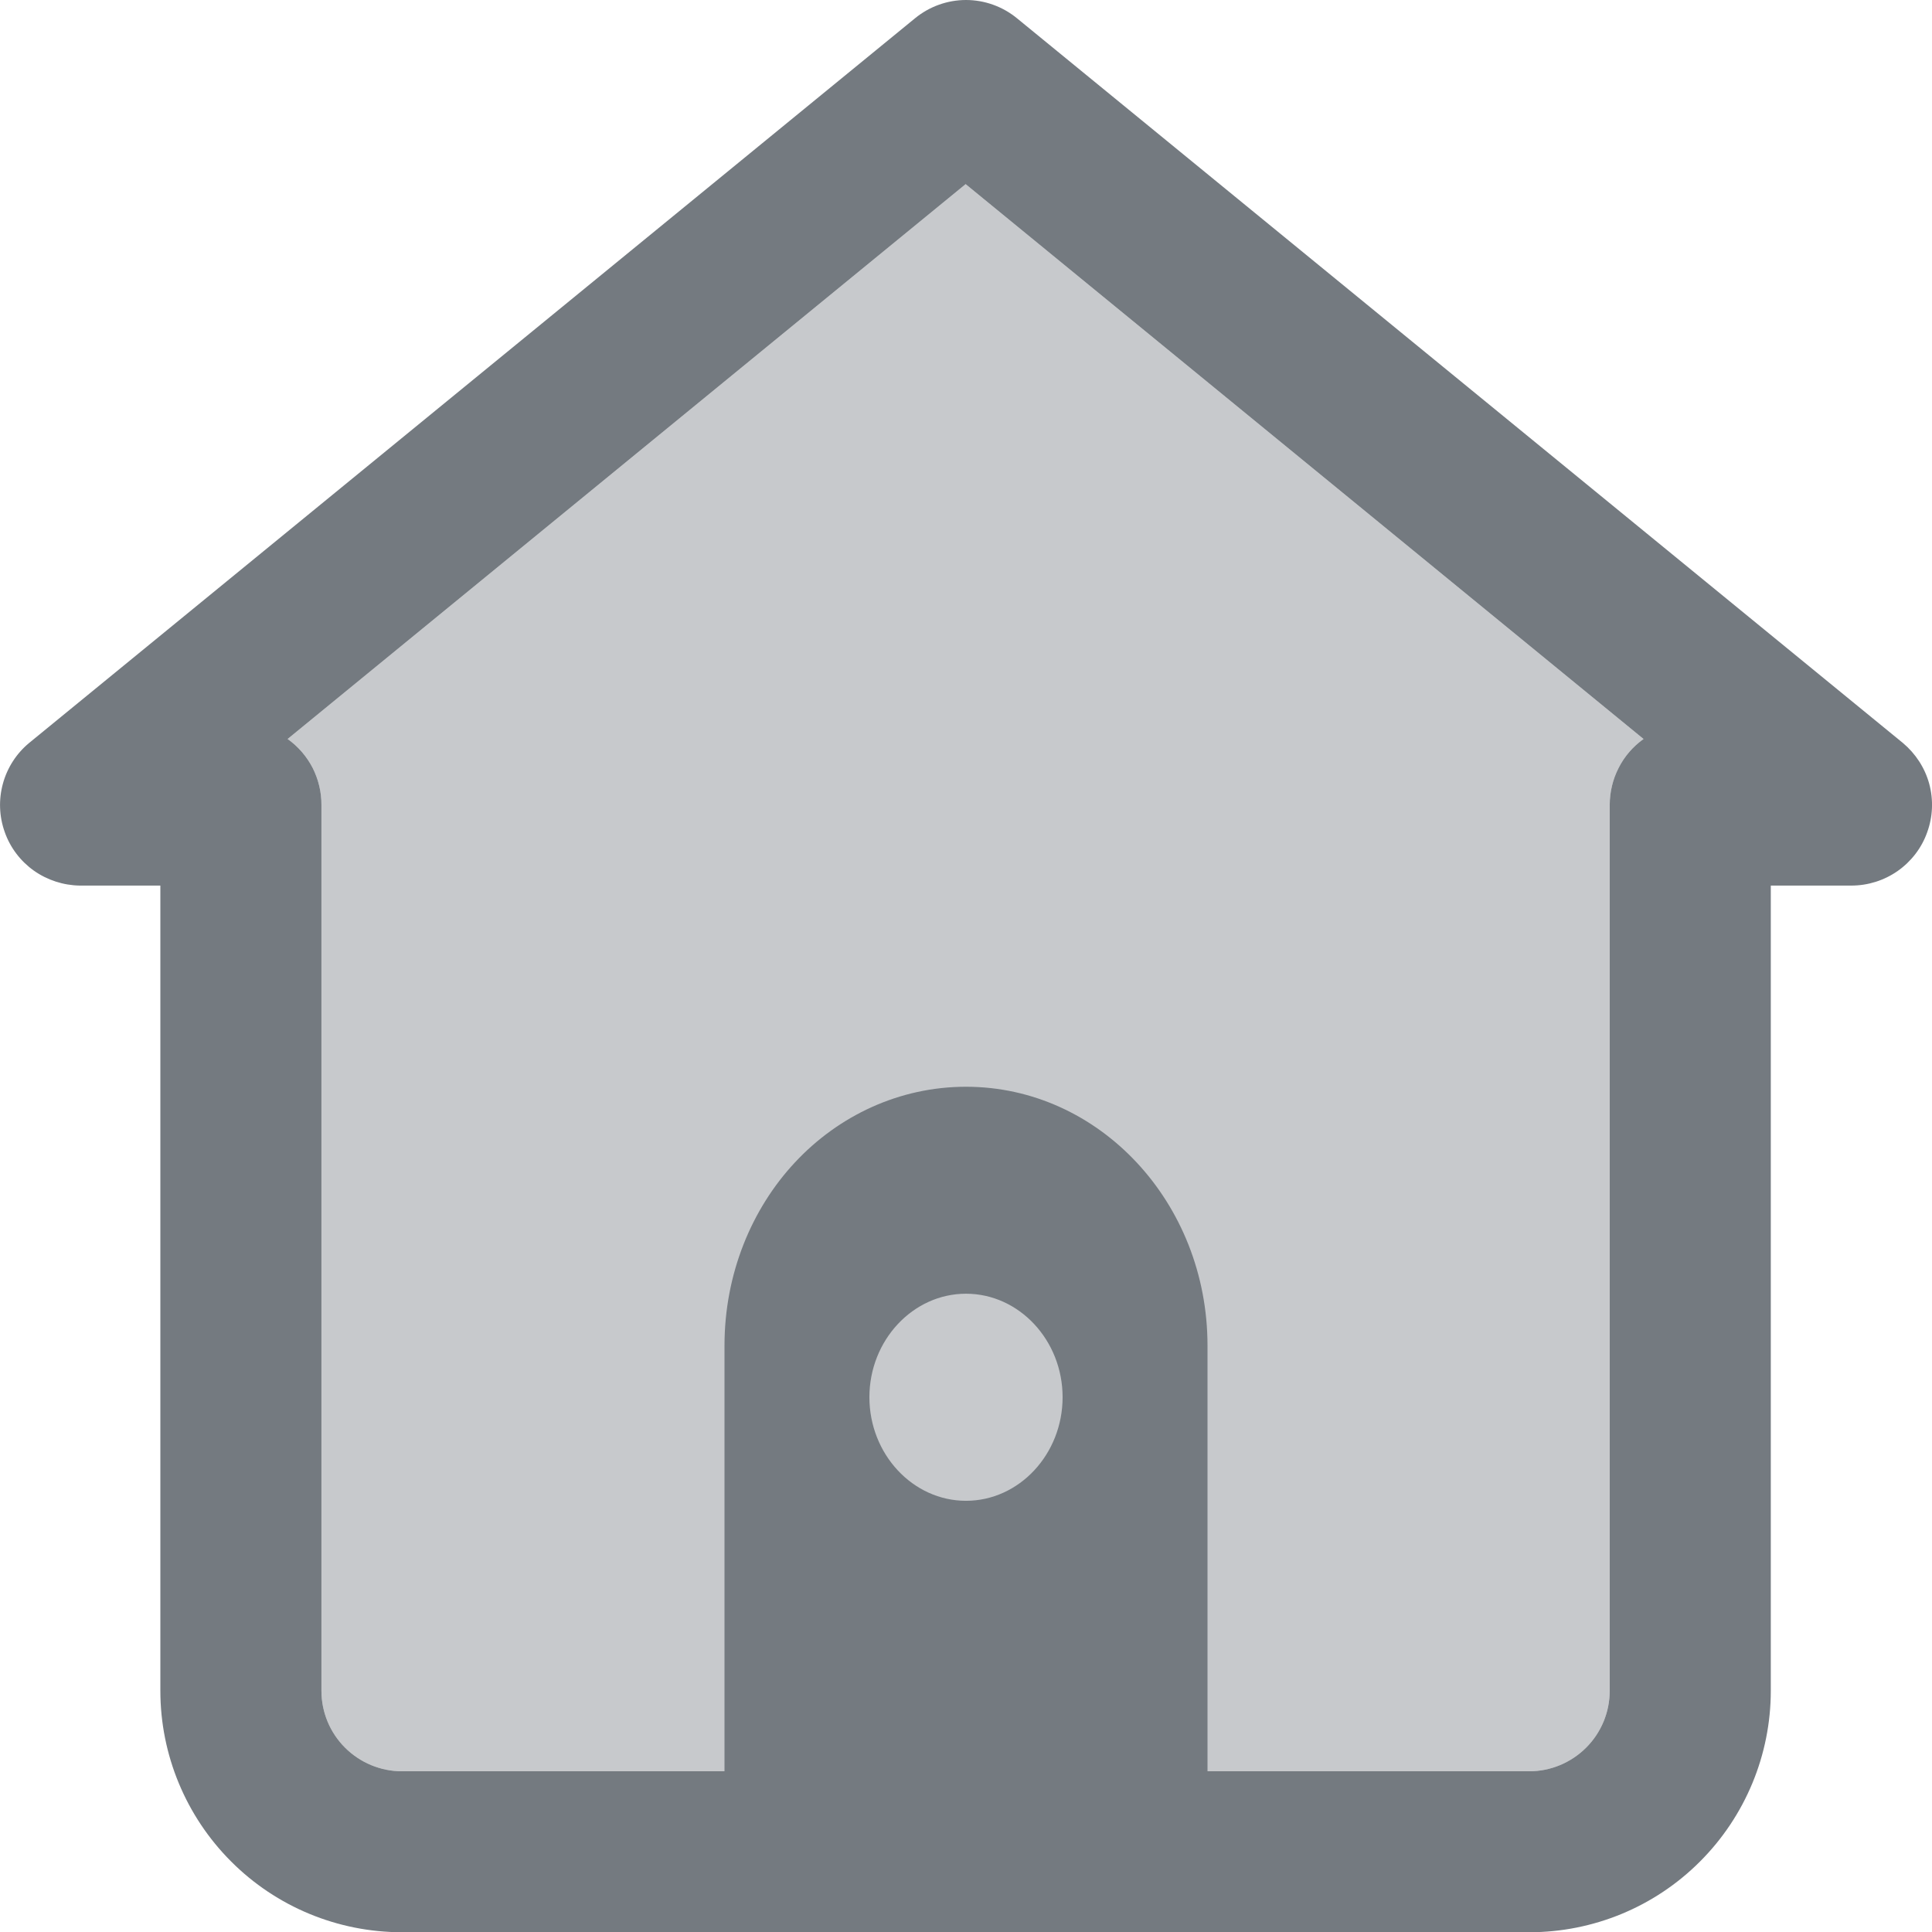
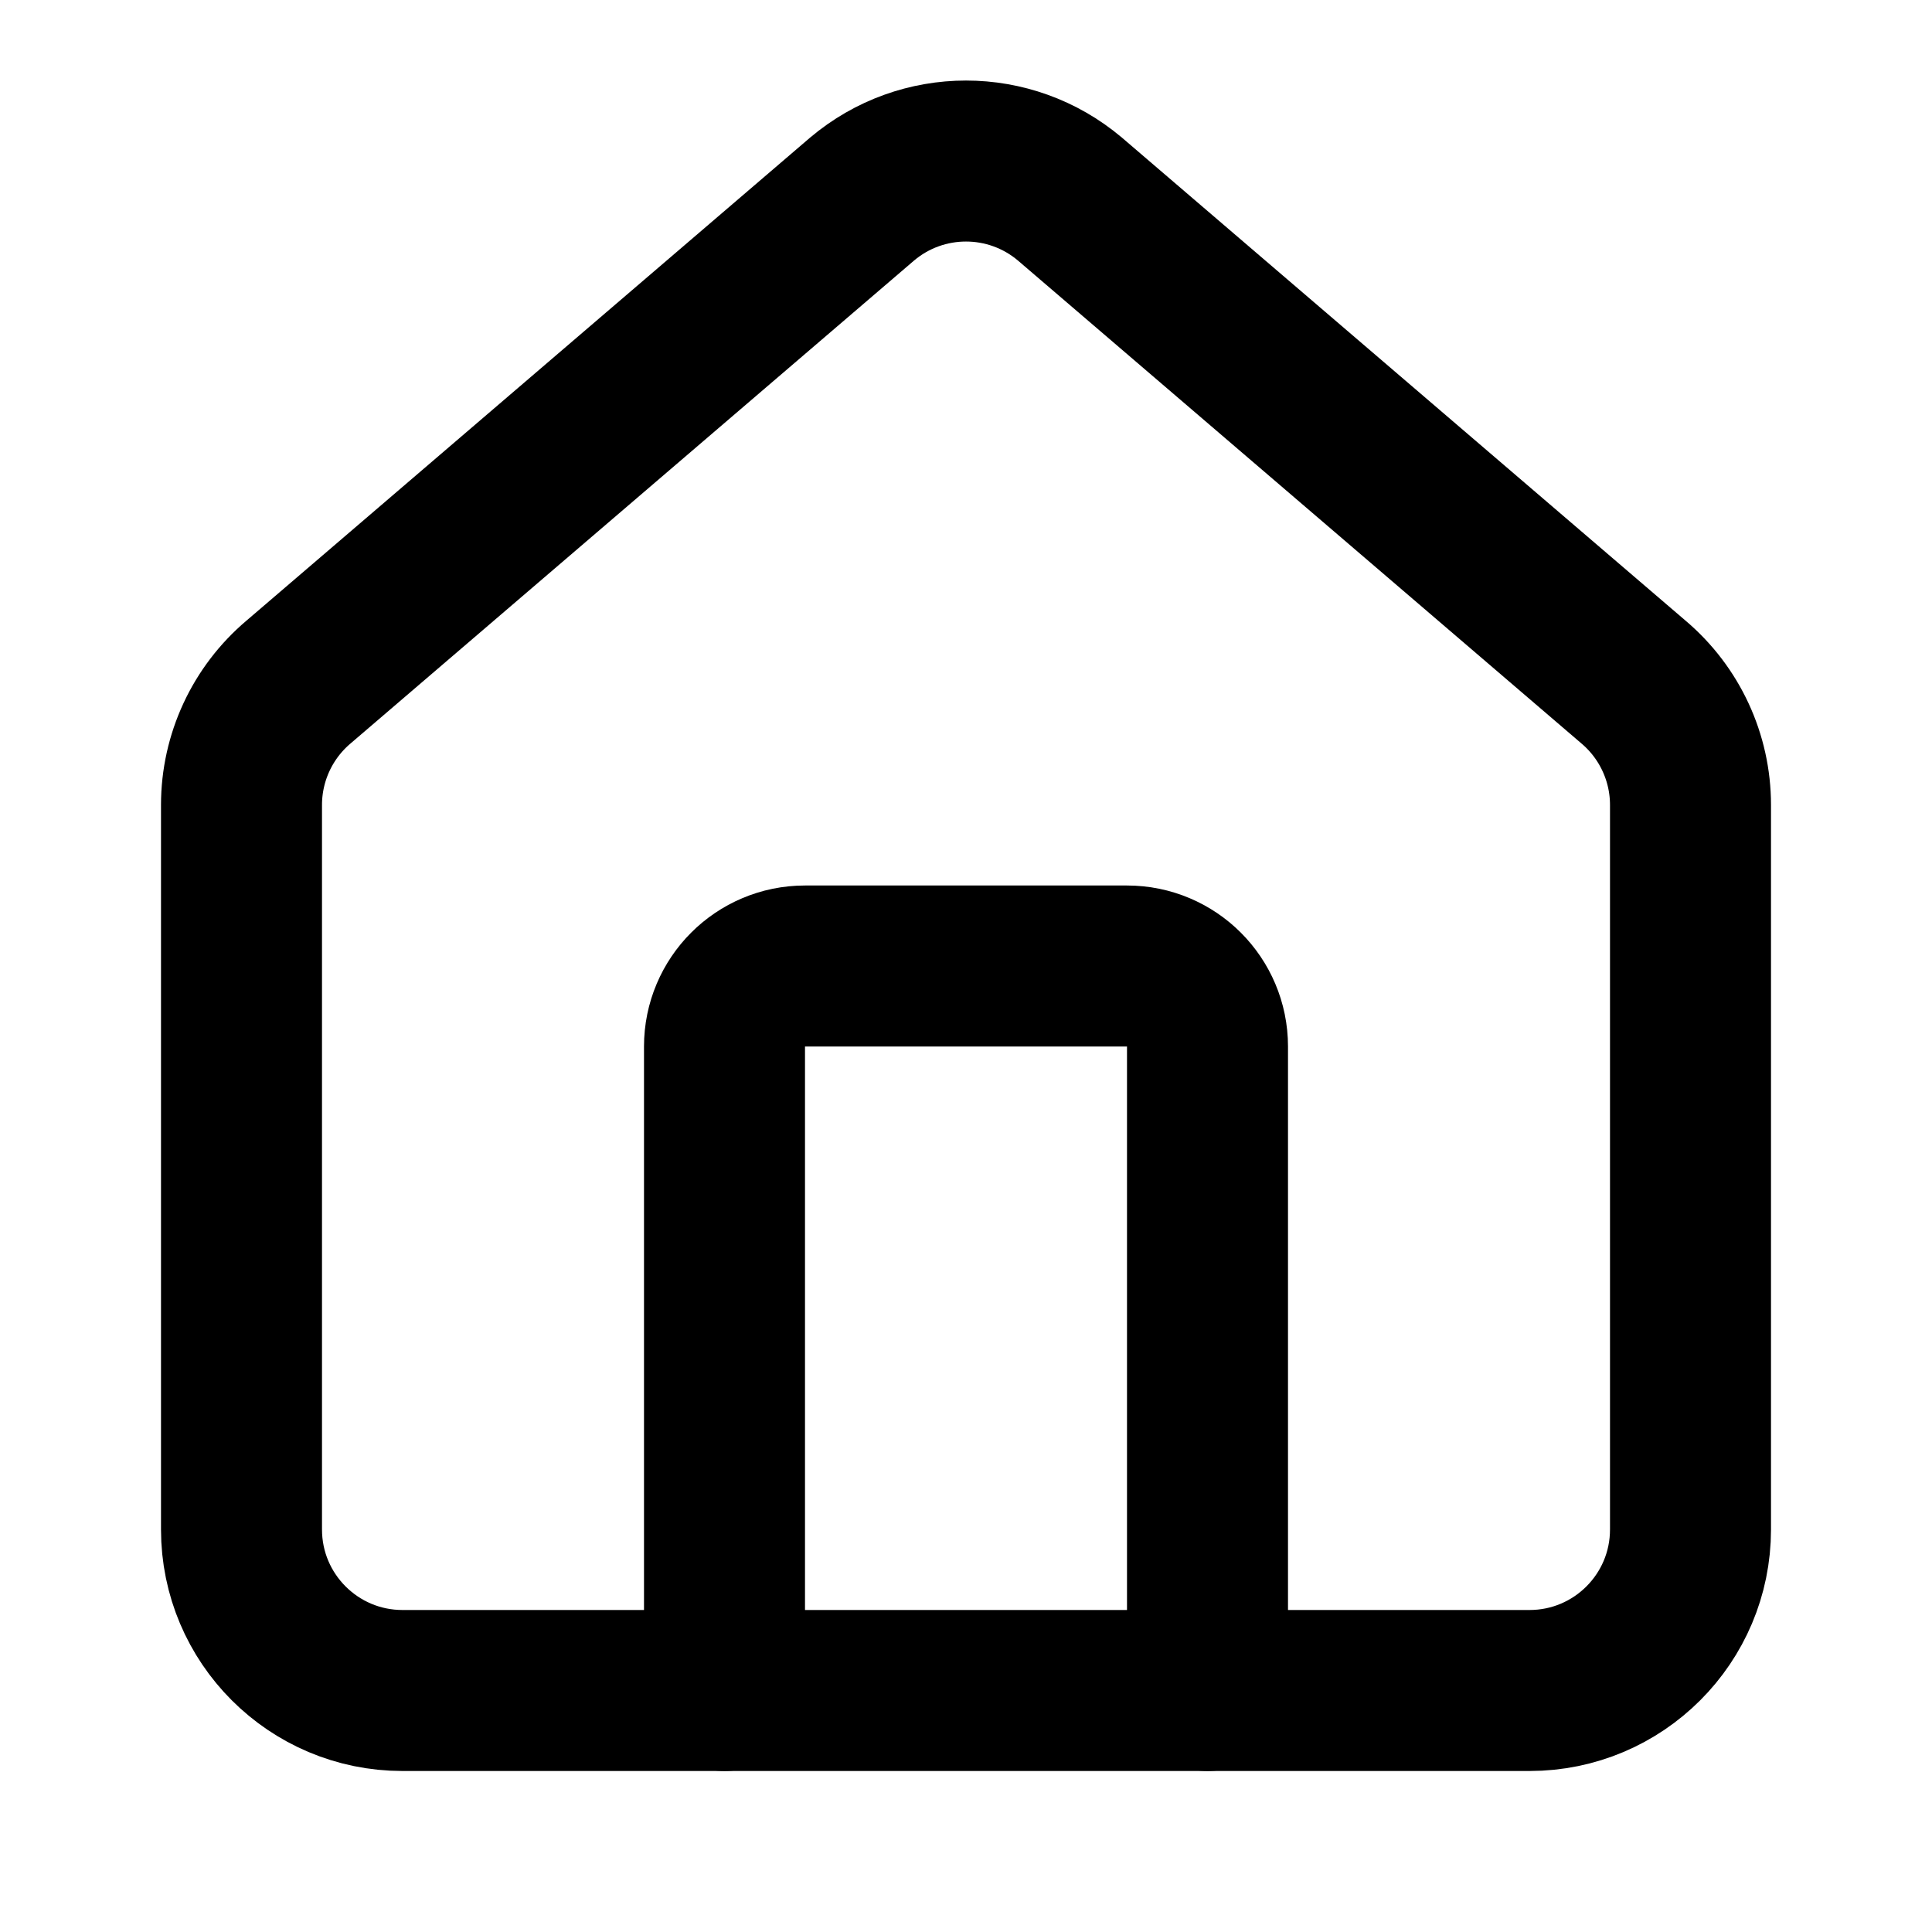
- <svg xmlns="http://www.w3.org/2000/svg" viewBox="0 0 16 16" fill="none">
-   <path d="M12.665 16.002H3.329C2.798 16.002 2.289 15.792 1.914 15.416C1.539 15.041 1.328 14.532 1.328 14.002V7.334H0.661C0.525 7.332 0.392 7.289 0.28 7.21C0.169 7.131 0.084 7.019 0.039 6.89C-0.007 6.761 -0.012 6.622 0.024 6.49C0.06 6.358 0.136 6.24 0.241 6.153L7.577 0.152C7.696 0.054 7.846 0 8 0C8.154 0 8.304 0.054 8.423 0.152L15.759 6.153C15.864 6.241 15.941 6.359 15.977 6.491C16.013 6.624 16.007 6.764 15.96 6.893C15.914 7.023 15.828 7.134 15.716 7.213C15.603 7.292 15.469 7.334 15.332 7.334H14.665V14.002C14.665 14.532 14.454 15.041 14.079 15.416C13.704 15.792 13.195 16.002 12.665 16.002ZM2.382 6.12C2.469 6.182 2.54 6.264 2.589 6.359C2.637 6.454 2.663 6.56 2.662 6.667V14.002C2.662 14.179 2.732 14.348 2.857 14.473C2.982 14.598 3.152 14.669 3.329 14.669H12.665C12.841 14.669 13.011 14.598 13.136 14.473C13.261 14.348 13.331 14.179 13.331 14.002V6.667C13.331 6.56 13.356 6.454 13.405 6.359C13.453 6.264 13.524 6.182 13.611 6.12L7.997 1.525L2.382 6.12Z" fill="#747A80" />
-   <path d="M2.382 6.12C2.469 6.182 2.54 6.264 2.589 6.359C2.637 6.454 2.663 6.56 2.662 6.667V14.002C2.662 14.179 2.732 14.348 2.857 14.473C2.982 14.598 3.152 14.669 3.329 14.669H12.665C12.841 14.669 13.011 14.598 13.136 14.473C13.261 14.348 13.331 14.179 13.331 14.002V6.667C13.331 6.56 13.356 6.454 13.405 6.359C13.453 6.264 13.524 6.182 13.611 6.12L7.997 1.525L2.382 6.12Z" fill="#747A80" fill-opacity="0.4" />
-   <path d="M10 11.143C10 9.96 9.104 9 8 9C7.448 9 6.944 9.24 6.584 9.626C6.224 10.011 6 10.551 6 11.143L6 15L10 15L10 11.143ZM7.2 11.571C7.2 11.1 7.56 10.714 8 10.714C8.44 10.714 8.8 11.1 8.8 11.571C8.8 12.043 8.44 12.429 8 12.429C7.56 12.429 7.2 12.043 7.2 11.571Z" fill="#747A80" />
+ <svg xmlns="http://www.w3.org/2000/svg" viewBox="0 0 24 24" fill="none" stroke="currentColor" stroke-width="2" stroke-linecap="round" stroke-linejoin="round" class="lucide lucide-house">
+   <path d="M15 21v-8a1 1 0 0 0-1-1h-4a1 1 0 0 0-1 1v8" />
+   <path d="M3 10a2 2 0 0 1 .709-1.528l7-5.999a2 2 0 0 1 2.582 0l7 5.999A2 2 0 0 1 21 10v9a2 2 0 0 1-2 2H5a2 2 0 0 1-2-2z" />
</svg>
